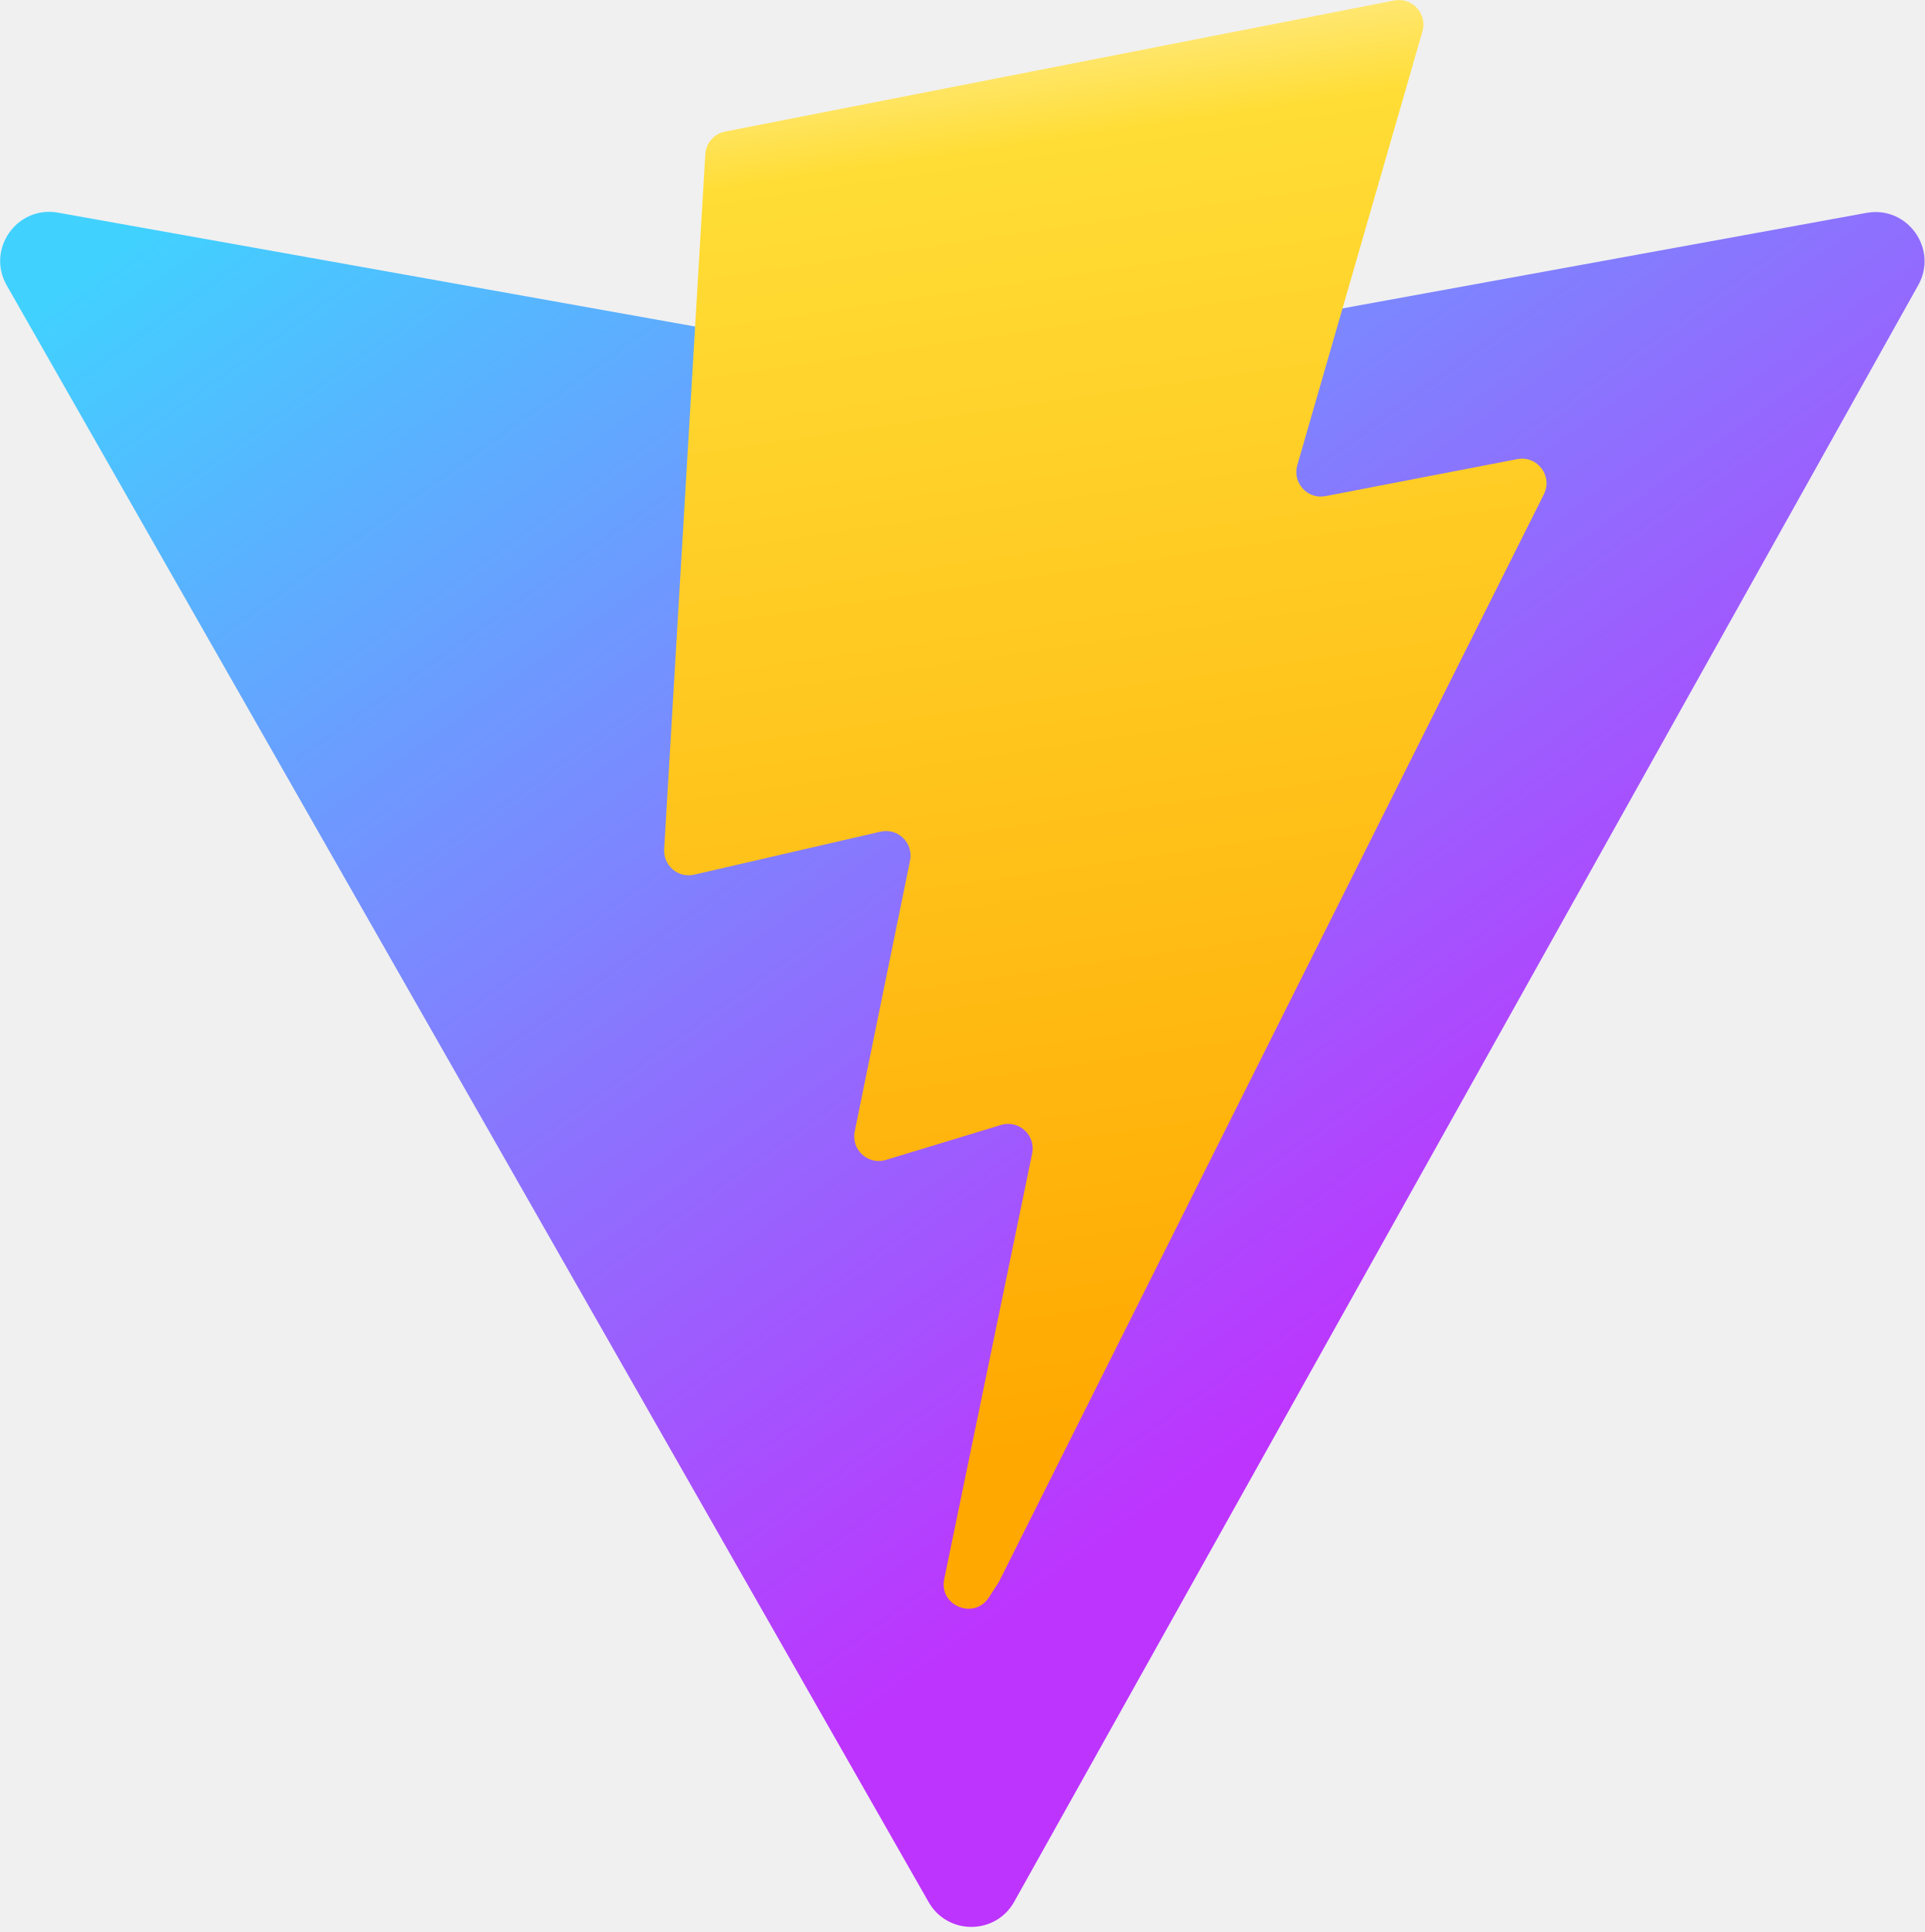
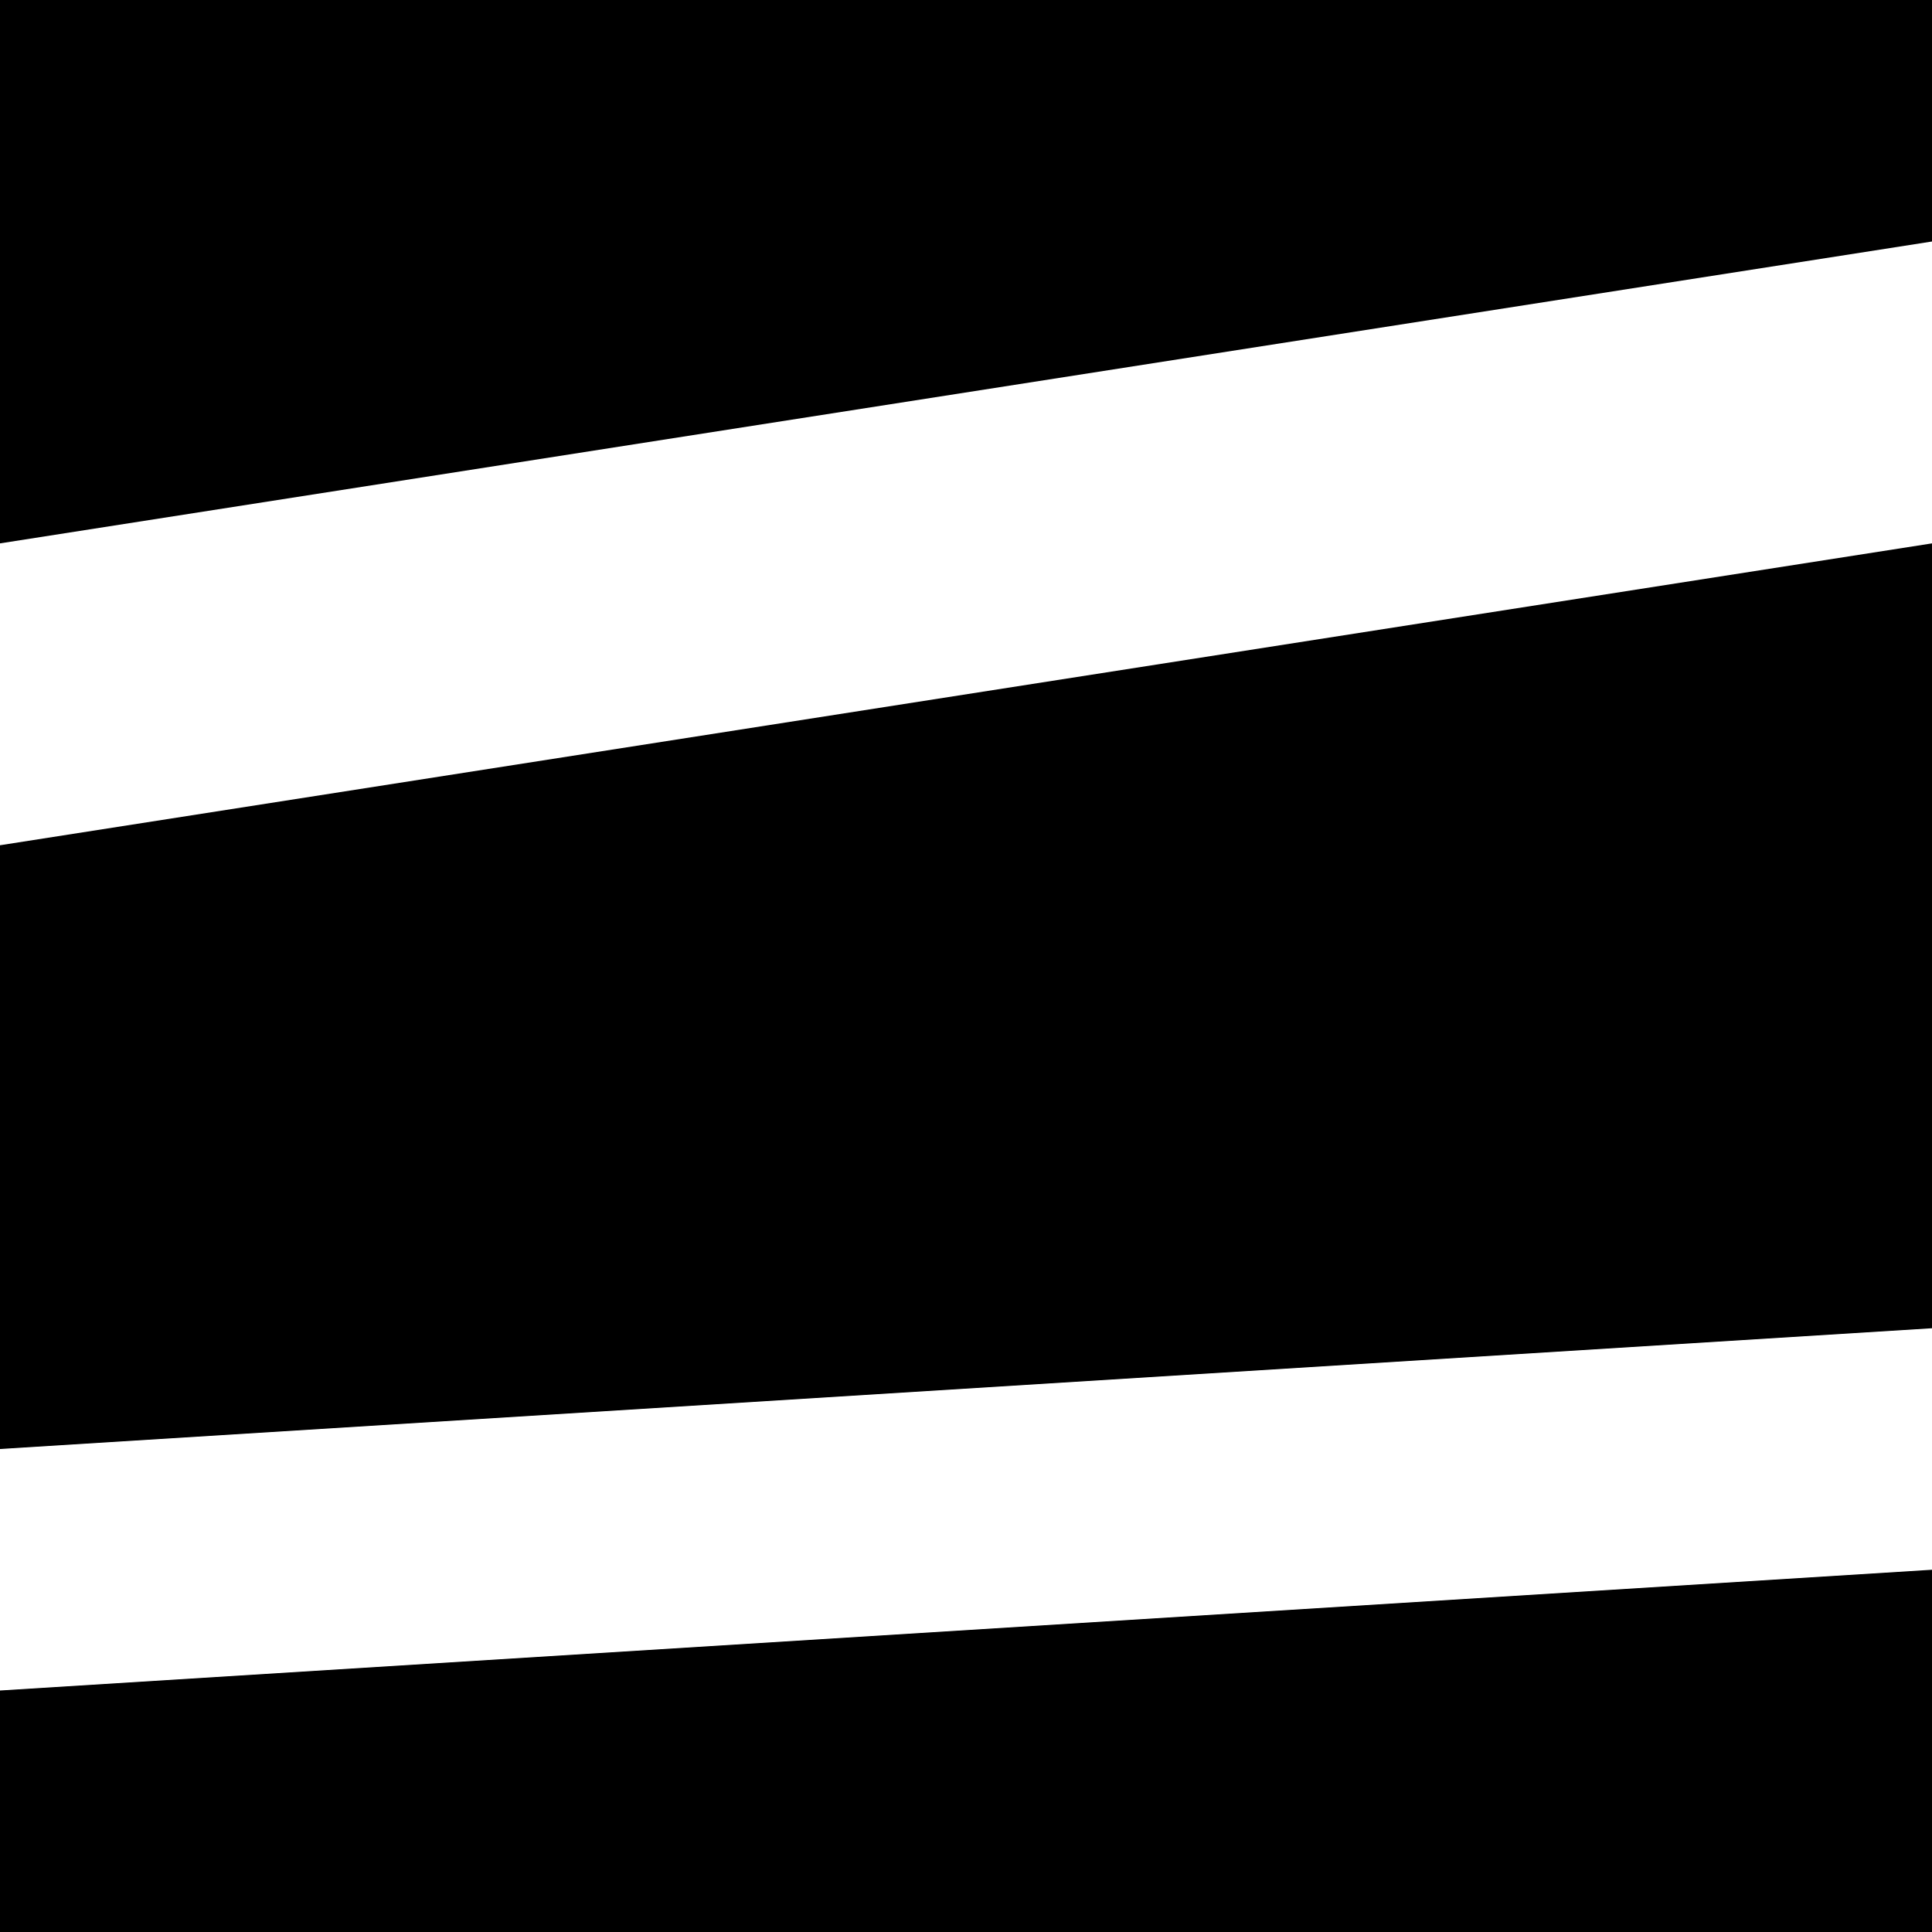
- <svg xmlns="http://www.w3.org/2000/svg" aria-hidden="true" role="img" class="iconify iconify--logos" width="31.88" height="32" preserveAspectRatio="xMidYMid meet" viewBox="0 0 256 257">
-   <defs>
-     <linearGradient id="IconifyId1813088fe1fbc01fb466" x1="-.828%" x2="57.636%" y1="7.652%" y2="78.411%">
-       <stop offset="0%" stop-color="#41D1FF" />
-       <stop offset="100%" stop-color="#BD34FE" />
-     </linearGradient>
-     <linearGradient id="IconifyId1813088fe1fbc01fb467" x1="43.376%" x2="50.316%" y1="2.242%" y2="89.03%">
-       <stop offset="0%" stop-color="#FFEA83" />
-       <stop offset="8.333%" stop-color="#FFDD35" />
-       <stop offset="100%" stop-color="#FFA800" />
-     </linearGradient>
-   </defs>
-   <path fill="url(#IconifyId1813088fe1fbc01fb466)" d="M255.153 37.938L134.897 252.976c-2.483 4.44-8.862 4.466-11.382.048L.875 37.958c-2.746-4.814 1.371-10.646 6.827-9.67l120.385 21.517a6.537 6.537 0 0 0 2.322-.004l117.867-21.483c5.438-.991 9.574 4.796 6.877 9.62Z" />
-   <path fill="url(#IconifyId1813088fe1fbc01fb467)" d="M185.432.063L96.44 17.501a3.268 3.268 0 0 0-2.634 3.014l-5.474 92.456a3.268 3.268 0 0 0 3.997 3.378l24.777-5.718c2.318-.535 4.413 1.507 3.936 3.838l-7.361 36.047c-.495 2.426 1.782 4.5 4.151 3.78l15.304-4.649c2.372-.72 4.652 1.36 4.15 3.788l-11.698 56.621c-.732 3.542 3.979 5.473 5.943 2.437l1.313-2.028l72.516-144.72c1.215-2.423-.88-5.186-3.54-4.672l-25.505 4.922c-2.396.462-4.435-1.77-3.759-4.114l16.646-57.705c.677-2.35-1.37-4.583-3.769-4.113Z" />
+ <svg xmlns="http://www.w3.org/2000/svg" width="64" height="64" viewBox="0 0 64 64">
+   <rect width="64" height="64" fill="#000" />
+   <path d="M0 18 L64 8 64 18 L0 28 Z" fill="#fff" />
+   <path d="M0 48 L64 44 64 52 L0 56 Z" fill="#fff" />
</svg>
